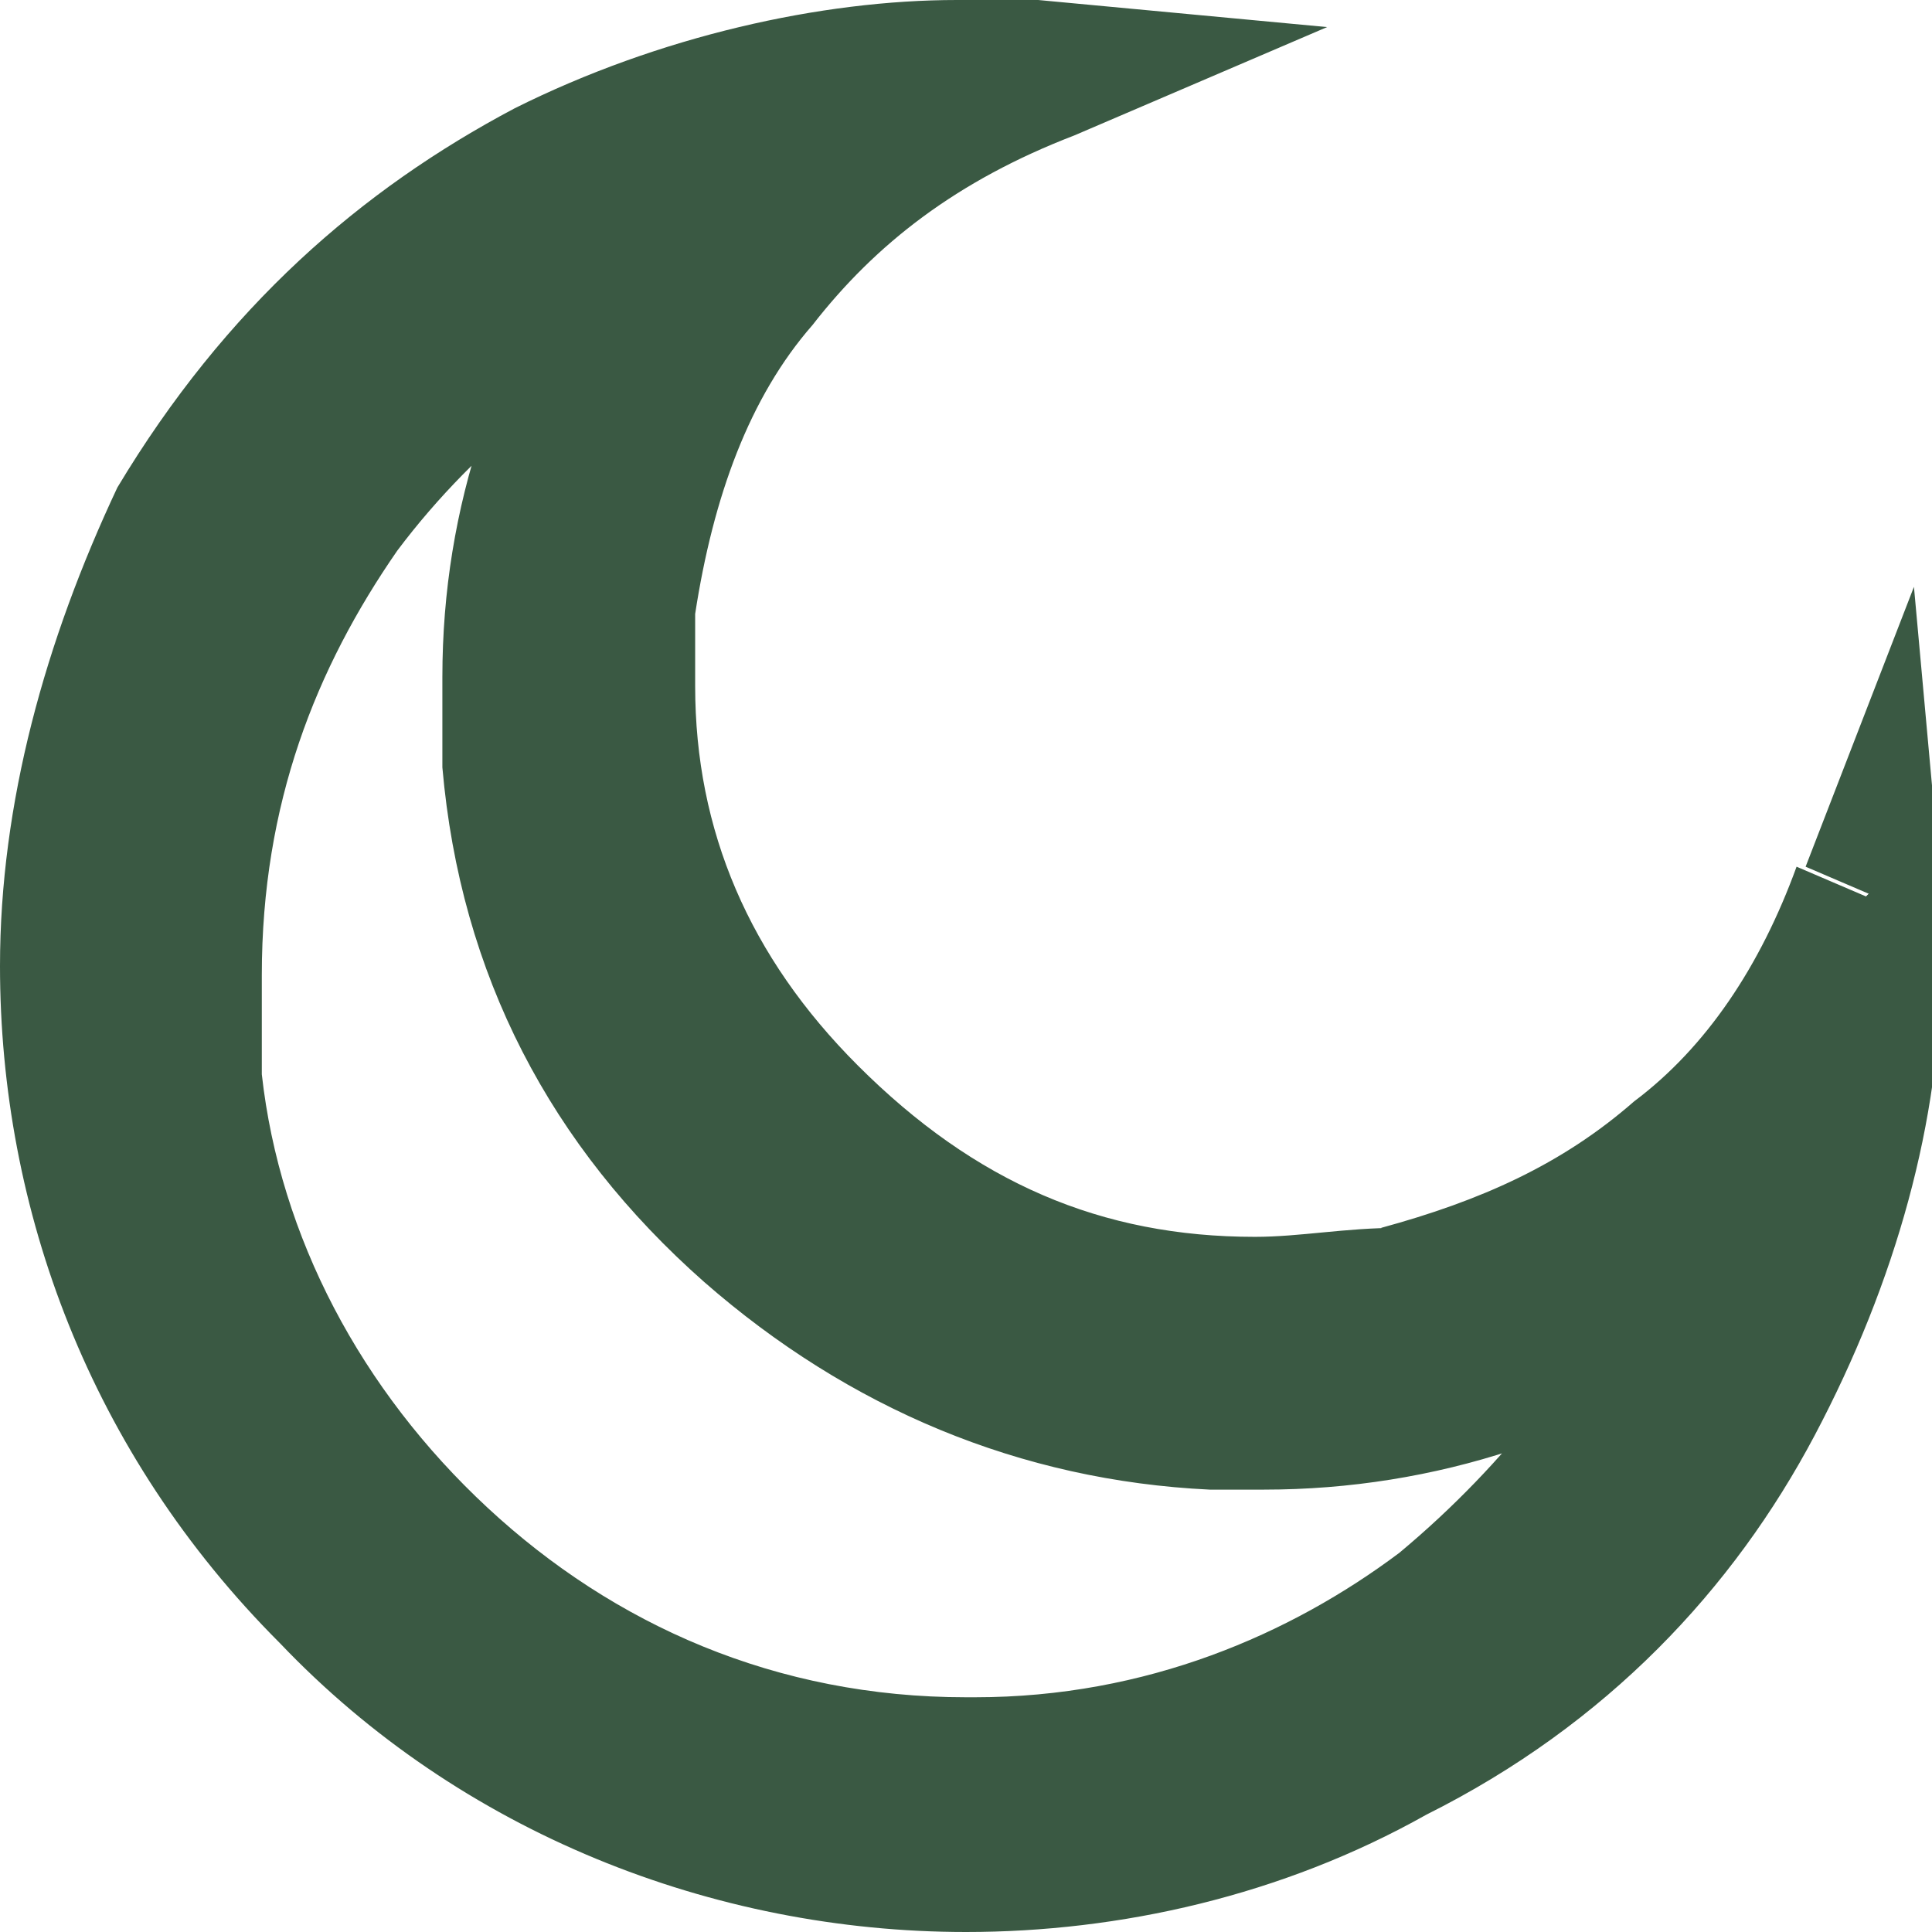
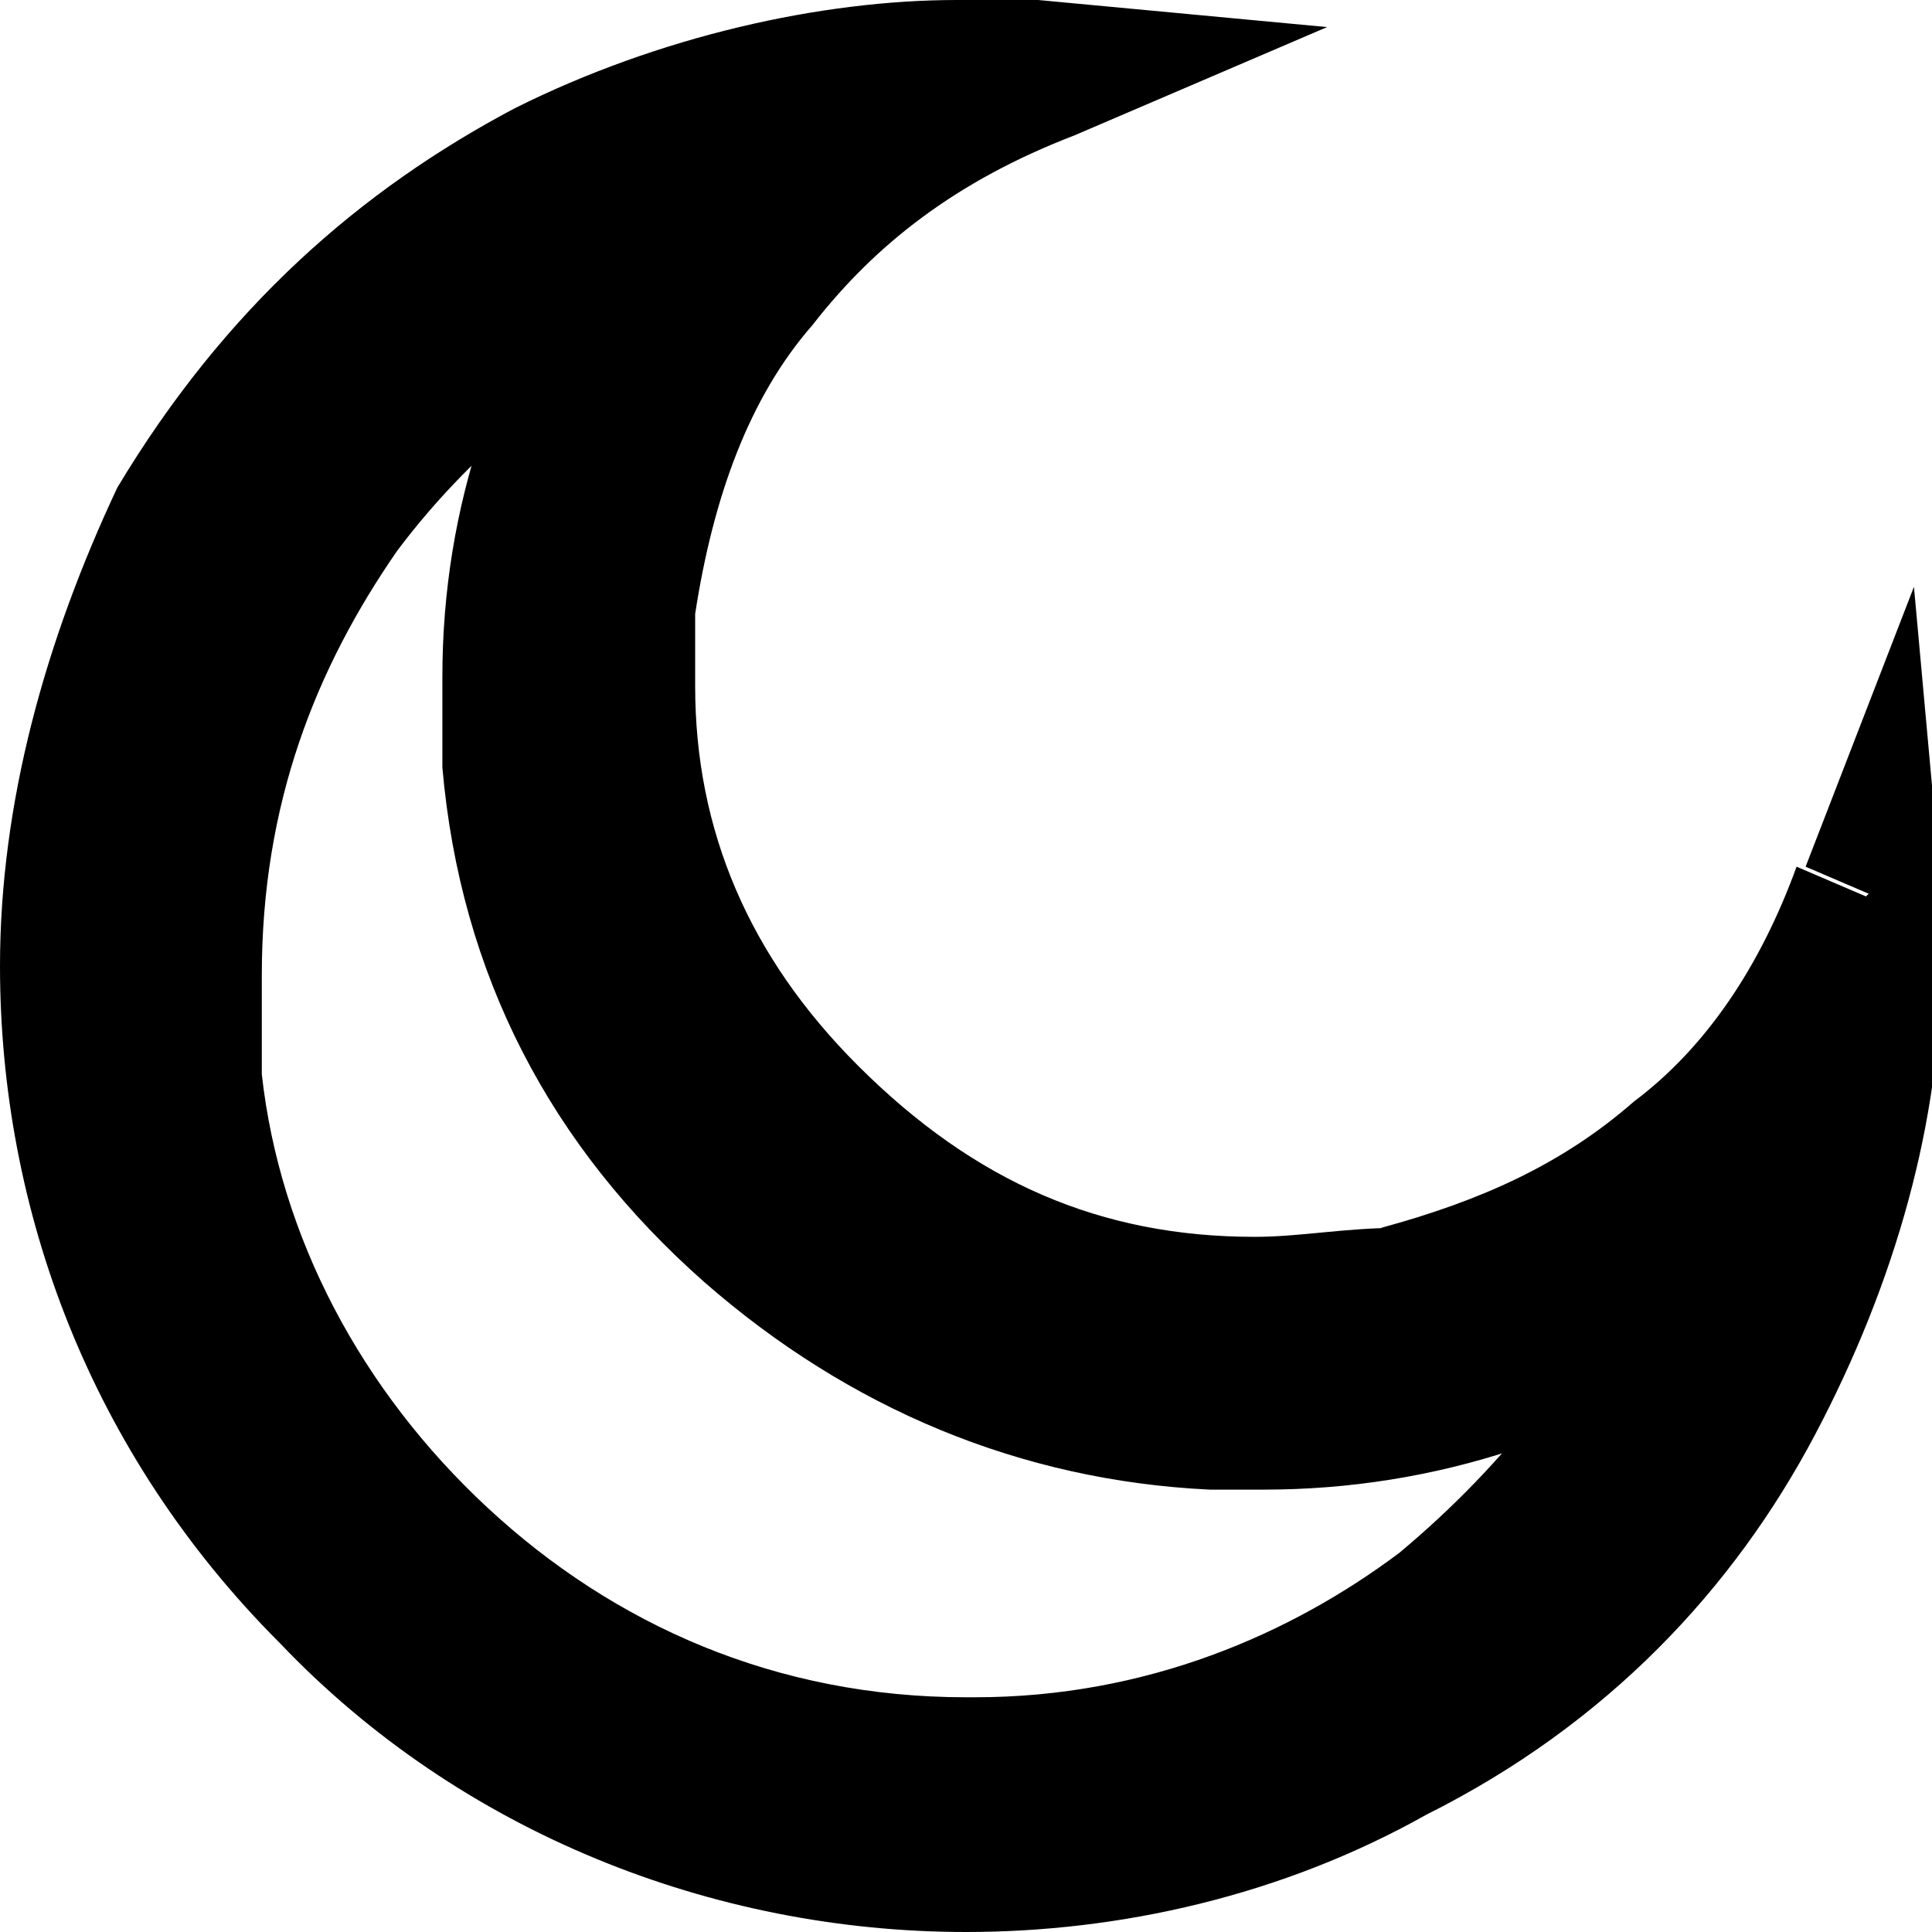
- <svg xmlns="http://www.w3.org/2000/svg" id="uuid-4b0d1b93-9239-4c65-a7af-c8646cf0f9a6" data-name="Layer 2" width="21.4" height="21.4" viewBox="0 0 21.4 21.4">
-   <defs>
-     <style>
-       .uuid-f76fcd31-4c8d-485a-aa3c-f42f4358933c {
-         fill: #3a5943;
-       }
-     </style>
-   </defs>
-   <g id="uuid-d9e918b1-1712-4451-ad36-870f07328657" data-name="Capa 1">
-     <g>
-       <path class="uuid-f76fcd31-4c8d-485a-aa3c-f42f4358933c" d="M20.6,10c.3,3.3-1.2,7.4-5.2,9.5-4,2.1-8.7,1.3-11.7-1.8C.4,14.3,0,9.5,2.1,5.9,4.4,1.8,8.6,.6,11.5,.8c-2.7,1.1-4.3,3.1-4.6,5.9-.3,2.2,.4,4.1,2,5.7,1.8,1.8,4,2.5,6.6,2,2.5-.6,4.2-2.1,5.2-4.5Zm-1.9,4.3c-1.6,1.1-3.4,1.7-5.3,1.5-1.9-.1-3.6-.8-5.1-2.1-1.5-1.4-2.4-3.2-2.7-5.2-.2-2.1,.3-4,1.5-5.7C4.5,3.8,1.5,7.2,2.1,11.9c.5,4,4,7.5,8.5,7.6,4.3,0,7.2-2.8,8.1-5.2Z" />
-       <path class="uuid-f76fcd31-4c8d-485a-aa3c-f42f4358933c" d="M20.6,10h-.8c0,.3,0,.6,0,.8,0,1.4-.4,3-1.1,4.4-.8,1.4-2,2.7-3.7,3.6-1.4,.8-2.9,1.1-4.3,1.1-2.4,0-4.7-1-6.4-2.7-1.8-1.8-2.7-4.1-2.7-6.4,0-1.6,.4-3.1,1.2-4.5,1-1.7,2.3-2.9,3.7-3.6,1.4-.7,2.9-1,4.2-1,.3,0,.5,0,.7,0V.8l-.2-.7c-1.4,.6-2.6,1.4-3.5,2.6-.9,1.1-1.4,2.5-1.6,4,0,.3,0,.7,0,1,0,2,.8,3.9,2.2,5.3,1.6,1.6,3.5,2.4,5.6,2.4,.6,0,1.1,0,1.7-.2h0c1.4-.3,2.5-.9,3.5-1.8,1-.8,1.7-1.9,2.2-3.2l-.7-.3h0l-.7-.3c-.4,1.1-1,2-1.8,2.6-.8,.7-1.7,1.1-2.8,1.4l.2,.8v-.8c-.6,0-1.1,.1-1.6,.1-1.7,0-3.1-.6-4.4-1.9-1.2-1.2-1.8-2.6-1.8-4.2,0-.3,0-.5,0-.8,.2-1.3,.6-2.4,1.3-3.2,.7-.9,1.6-1.6,2.9-2.1L14.7,.3,11.5,0c-.3,0-.6,0-.9,0-1.5,0-3.3,.4-4.9,1.2-1.7,.9-3.2,2.2-4.4,4.2C.5,7.1,0,8.9,0,10.7c0,2.7,1,5.4,3.1,7.5,2,2.1,4.8,3.2,7.6,3.2,1.7,0,3.5-.4,5.1-1.3,2-1,3.4-2.5,4.3-4.2,.9-1.7,1.4-3.5,1.4-5.2,0-.3,0-.6,0-.9l-.3-3.3-1.2,3.1,.7,.3Zm-1.9,4.3l-.5-.7c-1.3,.9-2.8,1.4-4.3,1.4-.2,0-.3,0-.5,0h0c-1.8-.1-3.3-.7-4.6-1.9-1.4-1.3-2.2-2.8-2.4-4.7,0-.3,0-.6,0-.8,0-1.5,.5-3,1.4-4.3l1.6-2.2-2.5,1c-1.4,.6-2.8,1.6-3.9,3.1-1.1,1.5-1.8,3.4-1.8,5.6,0,.4,0,.8,0,1.3,.3,2.2,1.4,4.2,3,5.8,1.6,1.5,3.8,2.5,6.3,2.5h.1c2.3,0,4.2-.8,5.7-1.9,1.5-1.1,2.5-2.5,3.1-3.9l1-2.5-2.2,1.5,.5,.7-.7-.3c-.4,1-1.3,2.2-2.5,3.2-1.2,.9-2.8,1.6-4.7,1.6h-.1c-2.1,0-3.9-.8-5.3-2.1-1.4-1.3-2.3-3-2.5-4.8,0-.4,0-.7,0-1.1,0-1.9,.6-3.4,1.5-4.7,.9-1.2,2.1-2.1,3.2-2.6l-.3-.7-.7-.5c-1.1,1.6-1.7,3.3-1.7,5.2,0,.3,0,.7,0,1,.2,2.3,1.2,4.2,2.9,5.7,1.6,1.4,3.5,2.2,5.6,2.3h0c.2,0,.4,0,.6,0,1.9,0,3.7-.6,5.2-1.7l-.5-.7-.7-.3,.7,.3Z" />
-     </g>
-   </g>
+ <svg xmlns="http://www.w3.org/2000/svg" width="21.4" height="21.4" viewBox="0 0 21.4 21.4">
+   <path d="M20.6,10c.3,3.3-1.2,7.4-5.2,9.5-4,2.1-8.7,1.3-11.7-1.8C.4,14.3,0,9.5,2.1,5.9,4.4,1.8,8.6,.6,11.5,.8c-2.7,1.1-4.3,3.1-4.6,5.9-.3,2.2,.4,4.1,2,5.7,1.8,1.8,4,2.5,6.6,2,2.5-.6,4.2-2.1,5.2-4.5Zm-1.9,4.3c-1.6,1.1-3.4,1.7-5.3,1.5-1.9-.1-3.6-.8-5.1-2.1-1.5-1.4-2.4-3.2-2.7-5.2-.2-2.1,.3-4,1.5-5.7C4.5,3.8,1.5,7.2,2.1,11.9c.5,4,4,7.5,8.5,7.6,4.3,0,7.2-2.8,8.1-5.2Z" />
+   <path d="M20.6,10h-.8c0,.3,0,.6,0,.8,0,1.4-.4,3-1.1,4.4-.8,1.4-2,2.7-3.7,3.6-1.4,.8-2.9,1.1-4.3,1.1-2.4,0-4.7-1-6.4-2.7-1.8-1.8-2.7-4.1-2.7-6.4,0-1.6,.4-3.1,1.2-4.5,1-1.7,2.3-2.9,3.7-3.6,1.4-.7,2.9-1,4.2-1,.3,0,.5,0,.7,0V.8l-.2-.7c-1.4,.6-2.6,1.4-3.5,2.6-.9,1.1-1.4,2.5-1.6,4,0,.3,0,.7,0,1,0,2,.8,3.9,2.2,5.3,1.6,1.6,3.5,2.4,5.6,2.4,.6,0,1.1,0,1.7-.2h0c1.4-.3,2.5-.9,3.5-1.8,1-.8,1.7-1.9,2.2-3.2l-.7-.3h0l-.7-.3c-.4,1.1-1,2-1.8,2.6-.8,.7-1.7,1.1-2.8,1.4l.2,.8v-.8c-.6,0-1.1,.1-1.6,.1-1.7,0-3.1-.6-4.4-1.9-1.2-1.2-1.8-2.6-1.8-4.2,0-.3,0-.5,0-.8,.2-1.3,.6-2.4,1.3-3.2,.7-.9,1.6-1.6,2.9-2.1L14.7,.3,11.5,0c-.3,0-.6,0-.9,0-1.5,0-3.3,.4-4.9,1.2-1.7,.9-3.2,2.2-4.4,4.2C.5,7.1,0,8.9,0,10.7c0,2.7,1,5.4,3.1,7.5,2,2.1,4.8,3.2,7.6,3.2,1.7,0,3.5-.4,5.1-1.3,2-1,3.4-2.5,4.3-4.2,.9-1.7,1.4-3.5,1.4-5.2,0-.3,0-.6,0-.9l-.3-3.3-1.2,3.1,.7,.3Zm-1.9,4.3l-.5-.7c-1.3,.9-2.8,1.4-4.3,1.4-.2,0-.3,0-.5,0h0c-1.8-.1-3.3-.7-4.6-1.9-1.4-1.3-2.2-2.8-2.4-4.7,0-.3,0-.6,0-.8,0-1.5,.5-3,1.4-4.3l1.6-2.2-2.5,1c-1.4,.6-2.8,1.6-3.9,3.1-1.1,1.5-1.8,3.4-1.8,5.6,0,.4,0,.8,0,1.3,.3,2.2,1.4,4.2,3,5.8,1.6,1.5,3.8,2.5,6.3,2.5h.1c2.3,0,4.2-.8,5.7-1.9,1.5-1.1,2.5-2.5,3.1-3.9l1-2.5-2.2,1.5,.5,.7-.7-.3c-.4,1-1.3,2.2-2.5,3.2-1.2,.9-2.8,1.6-4.7,1.6h-.1c-2.1,0-3.9-.8-5.3-2.1-1.4-1.3-2.3-3-2.5-4.8,0-.4,0-.7,0-1.1,0-1.9,.6-3.4,1.5-4.7,.9-1.2,2.1-2.1,3.2-2.6l-.3-.7-.7-.5c-1.1,1.6-1.7,3.3-1.7,5.2,0,.3,0,.7,0,1,.2,2.3,1.2,4.2,2.9,5.7,1.6,1.4,3.5,2.2,5.6,2.3h0c.2,0,.4,0,.6,0,1.9,0,3.7-.6,5.2-1.7l-.5-.7-.7-.3,.7,.3Z" />
</svg>
